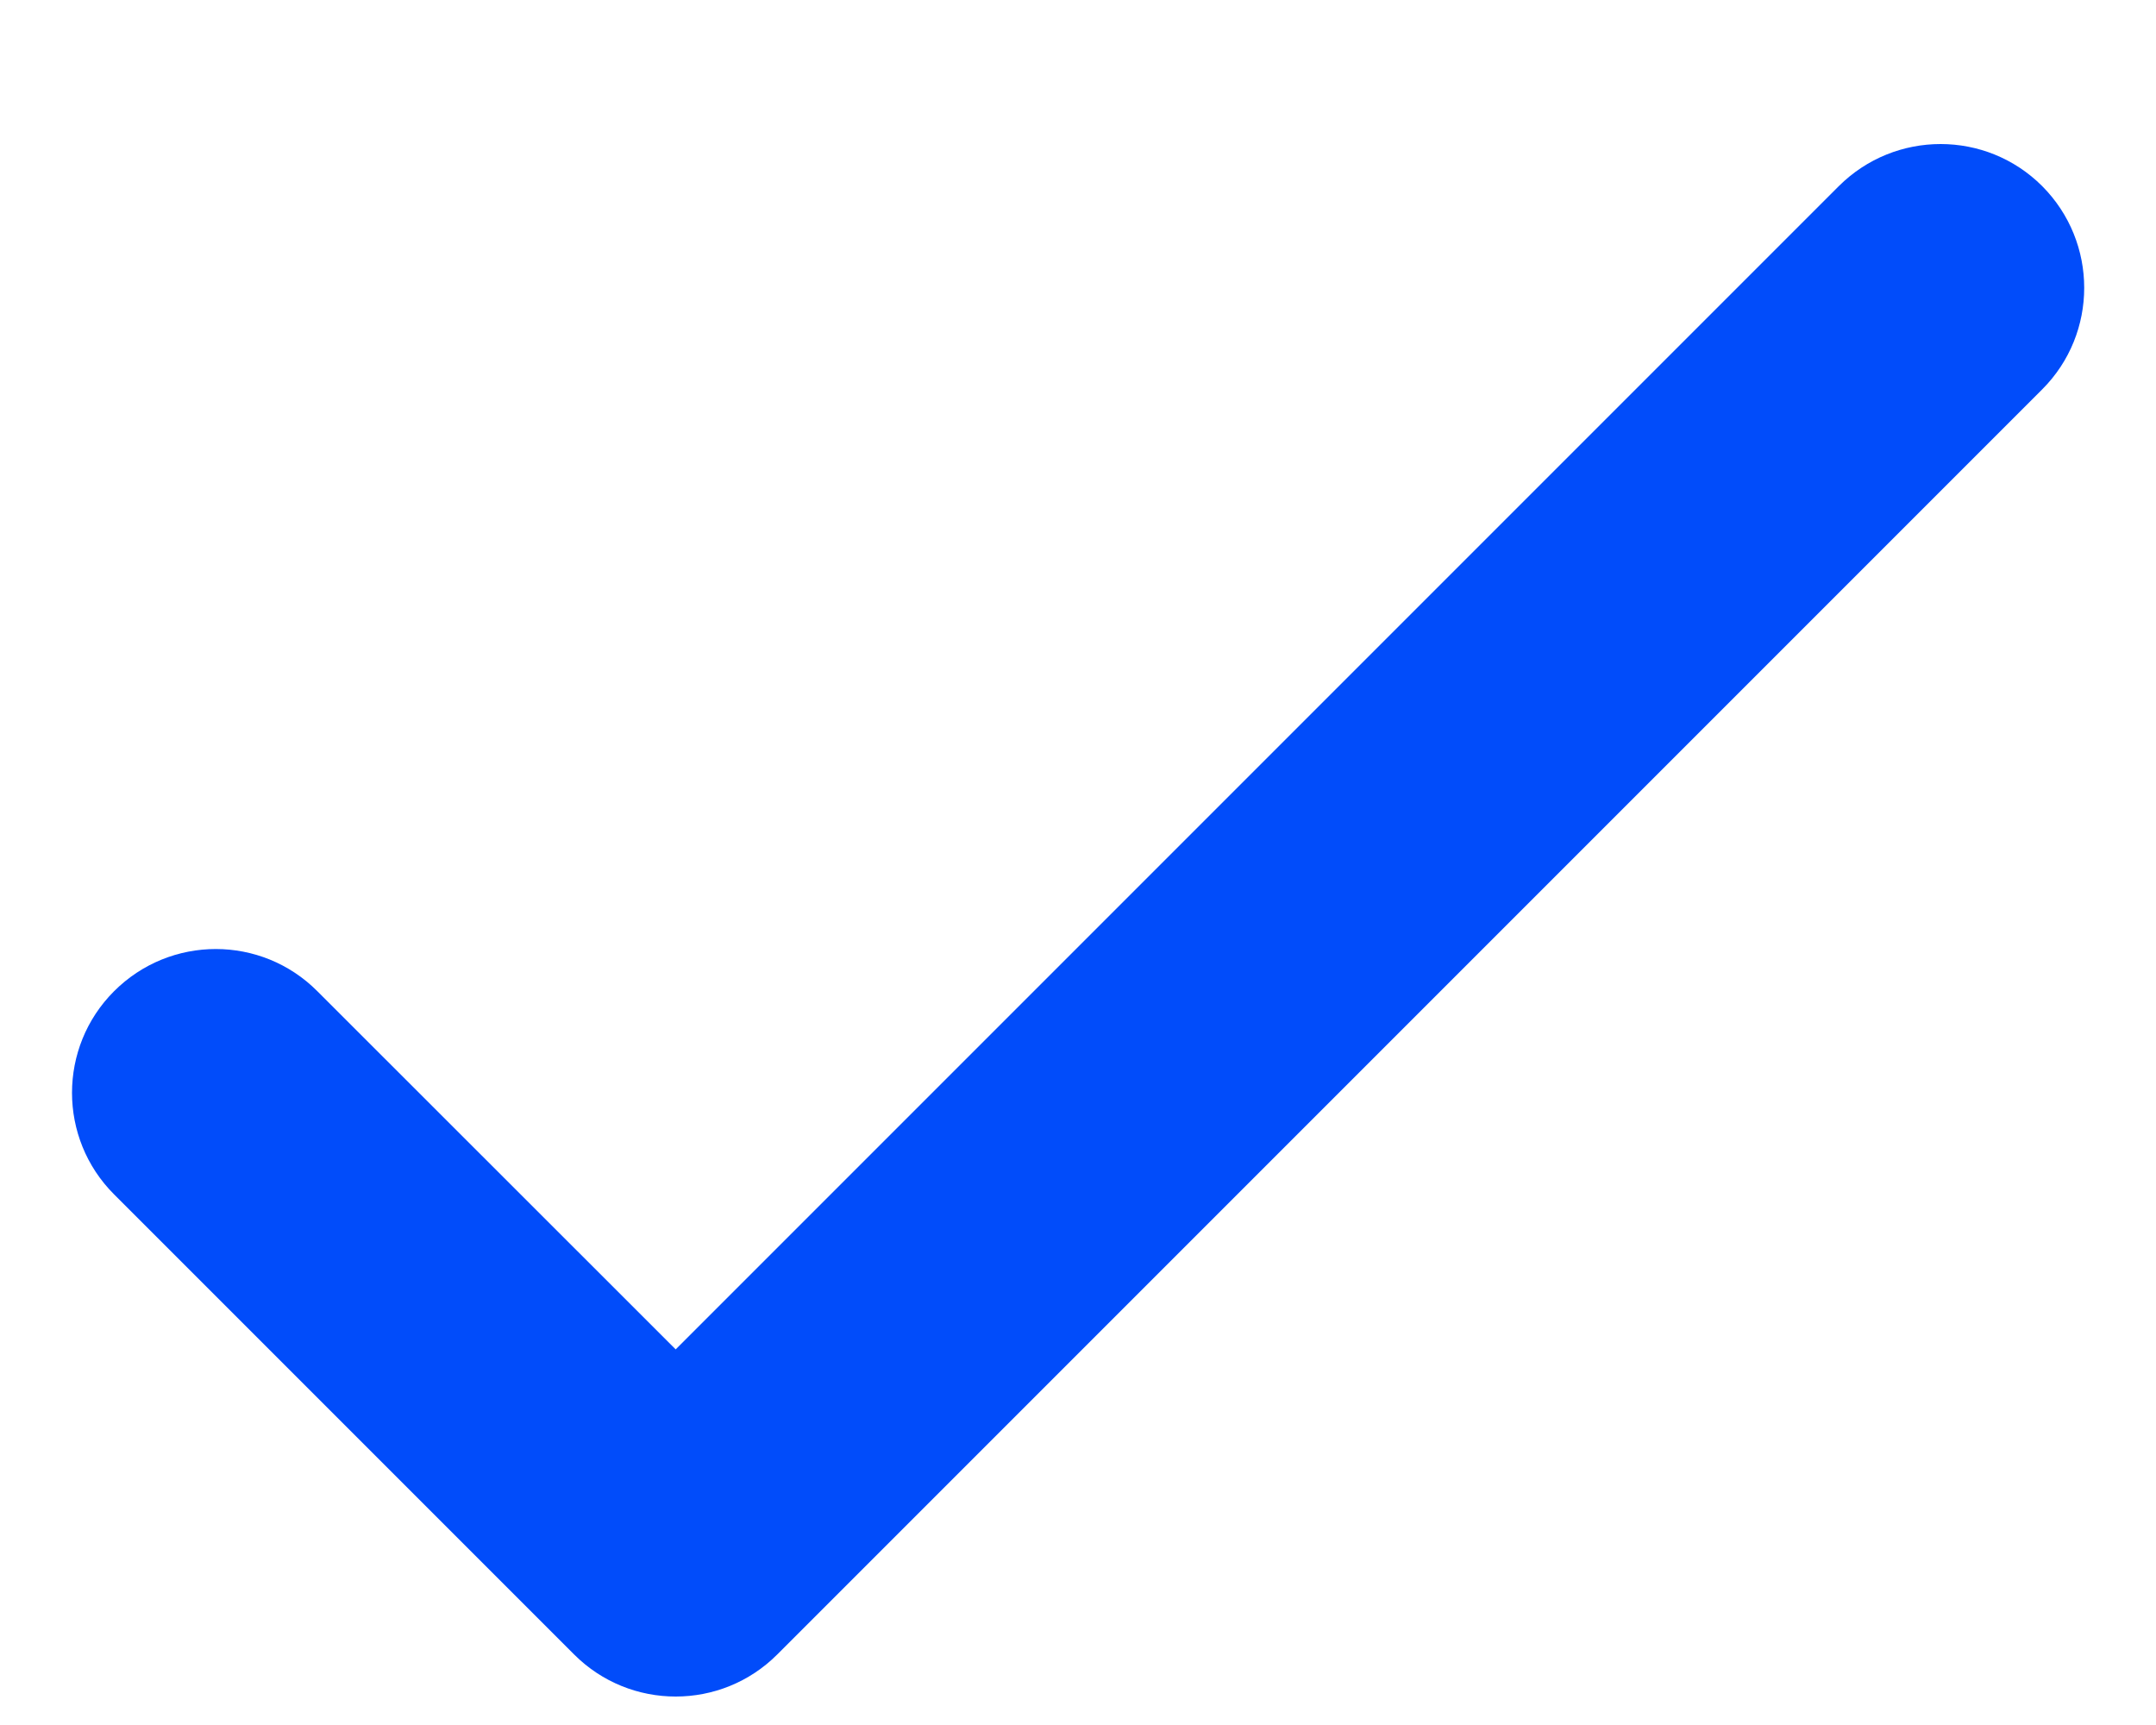
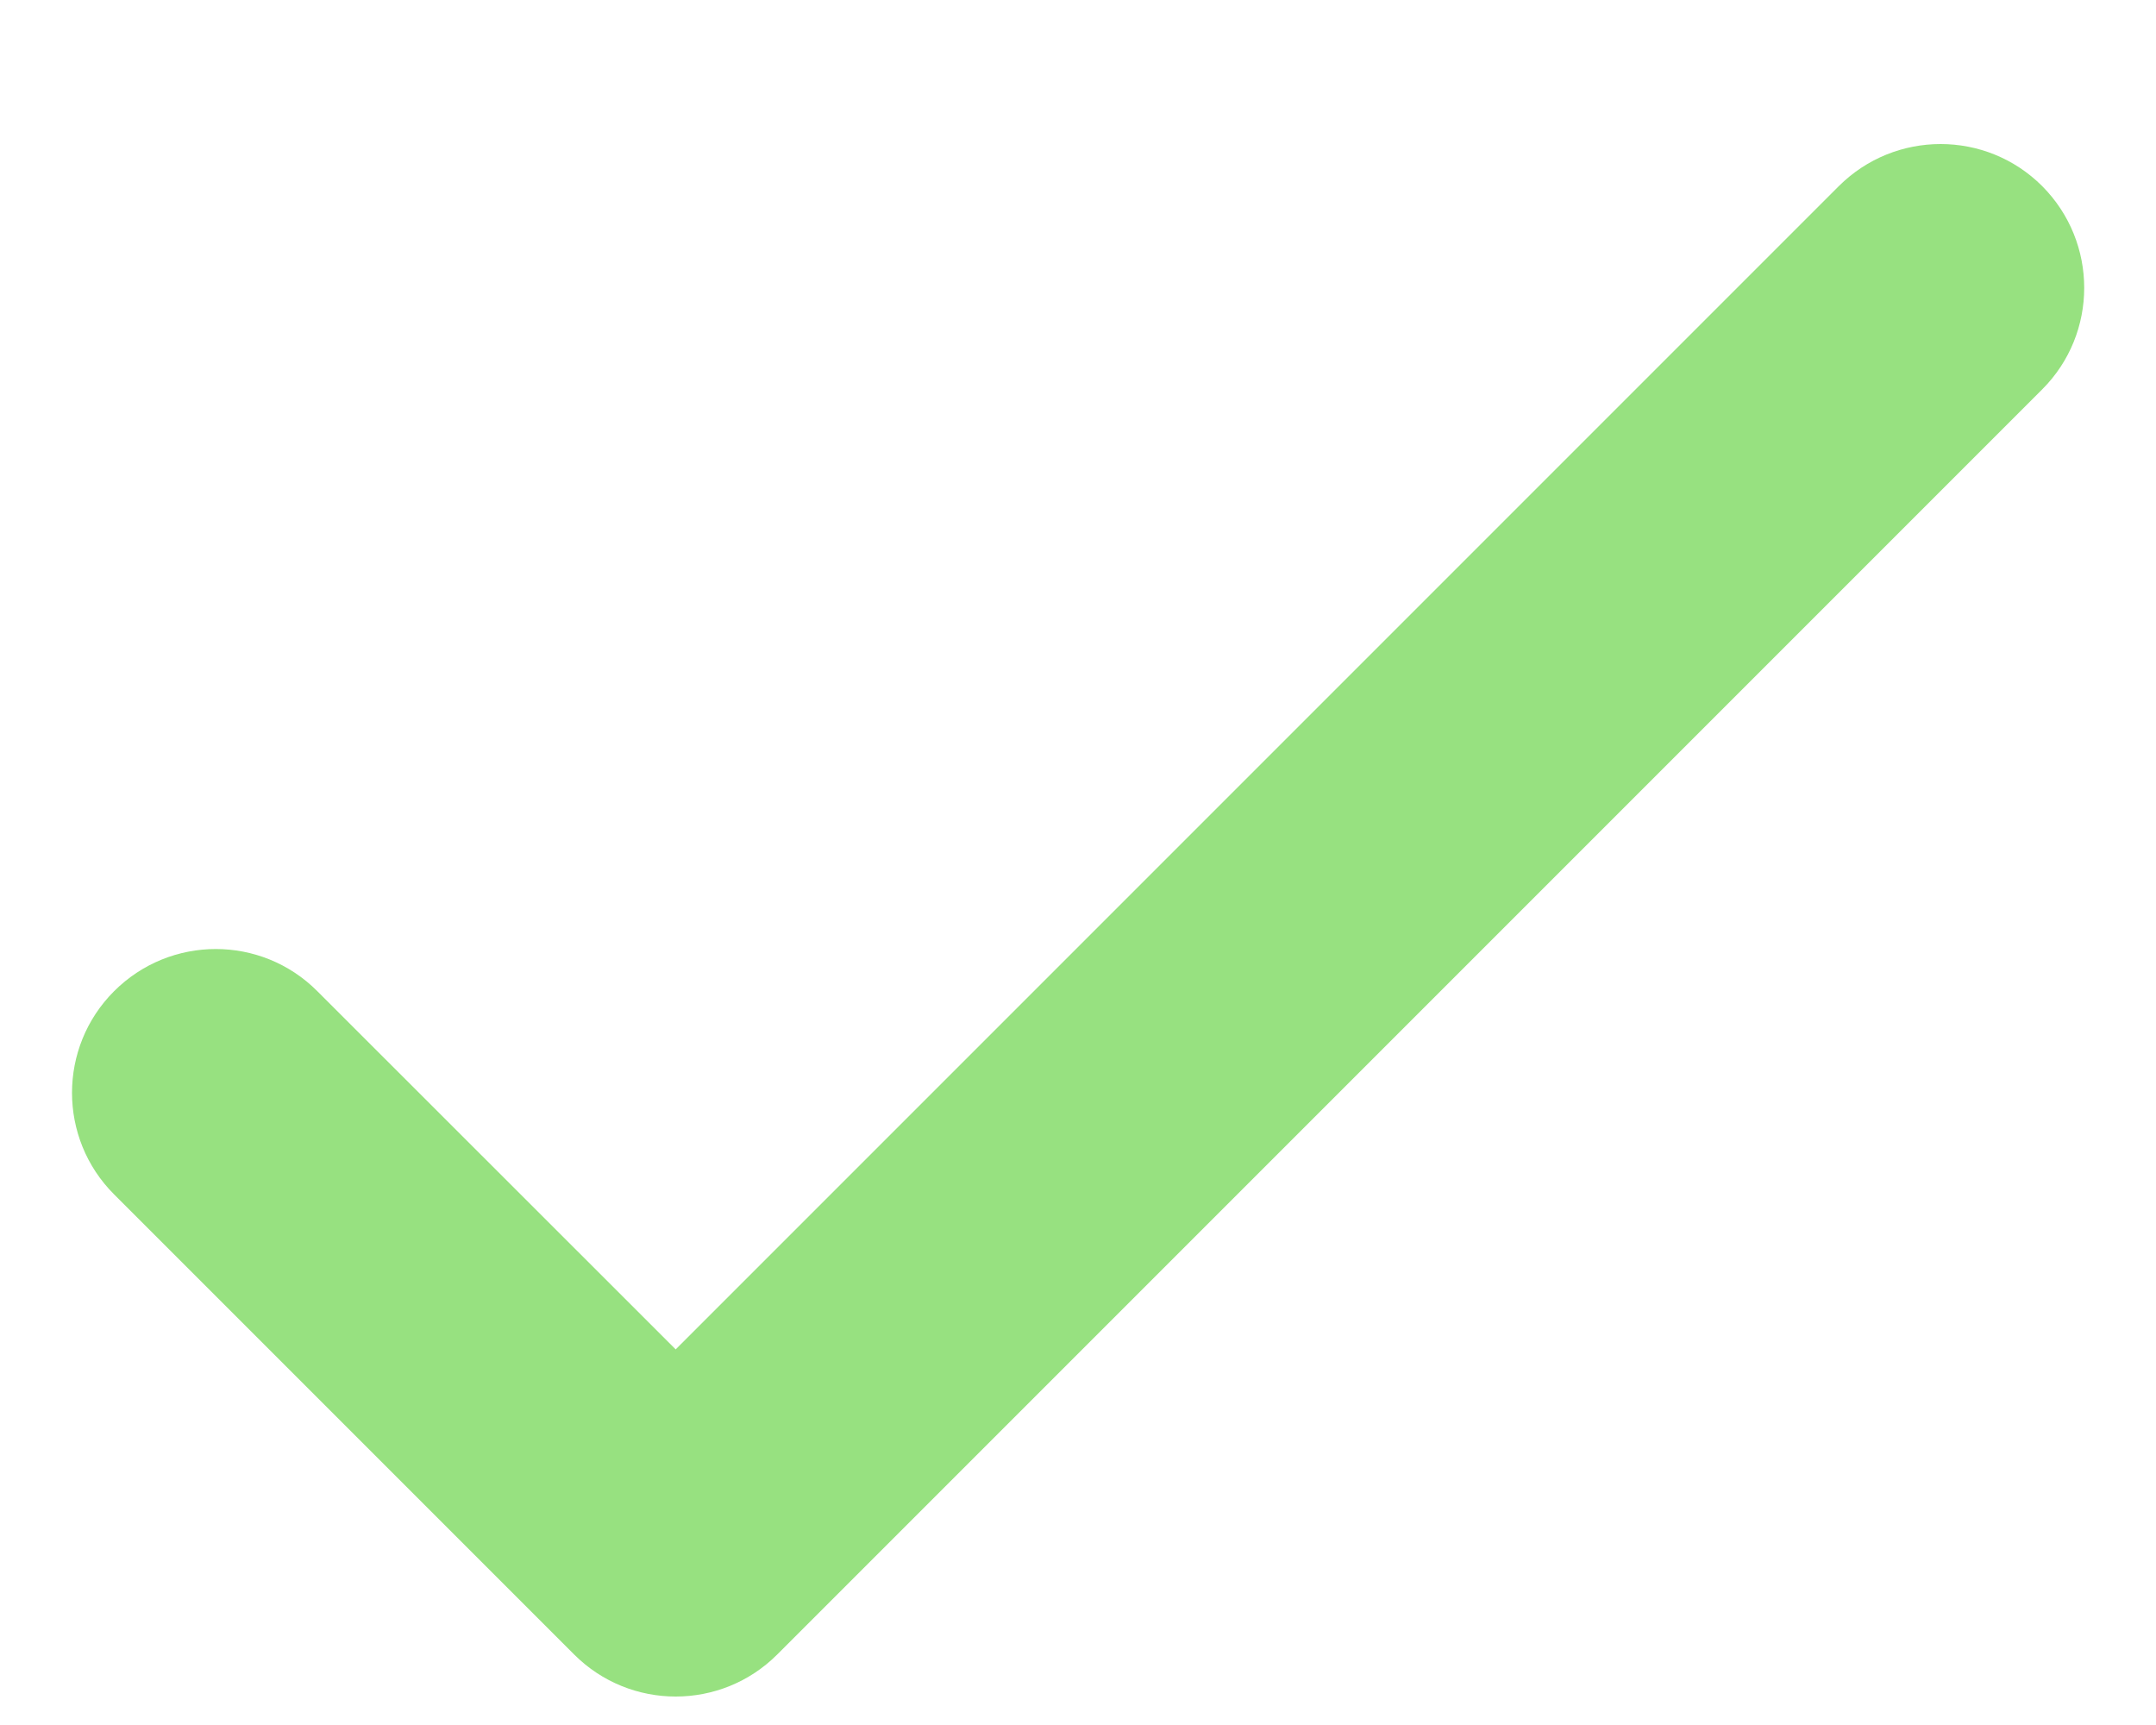
<svg xmlns="http://www.w3.org/2000/svg" width="10" height="8" viewBox="0 0 10 8" fill="none">
-   <path fill-rule="evenodd" clip-rule="evenodd" d="M9.472 0.863C9.732 1.124 9.732 1.546 9.472 1.806L3.605 7.673C3.345 7.933 2.923 7.933 2.663 7.673L0.529 5.539C0.269 5.279 0.269 4.857 0.529 4.597C0.79 4.336 1.212 4.336 1.472 4.597L3.134 6.258L8.529 0.863C8.79 0.603 9.212 0.603 9.472 0.863Z" fill="#014CFA" />
+   <path fill-rule="evenodd" clip-rule="evenodd" d="M9.472 0.863C9.732 1.124 9.732 1.546 9.472 1.806L3.605 7.673C3.345 7.933 2.923 7.933 2.663 7.673L0.529 5.539C0.269 5.279 0.269 4.857 0.529 4.597C0.79 4.336 1.212 4.336 1.472 4.597L3.134 6.258L8.529 0.863C8.79 0.603 9.212 0.603 9.472 0.863Z" fill="#97E180" />
</svg>
